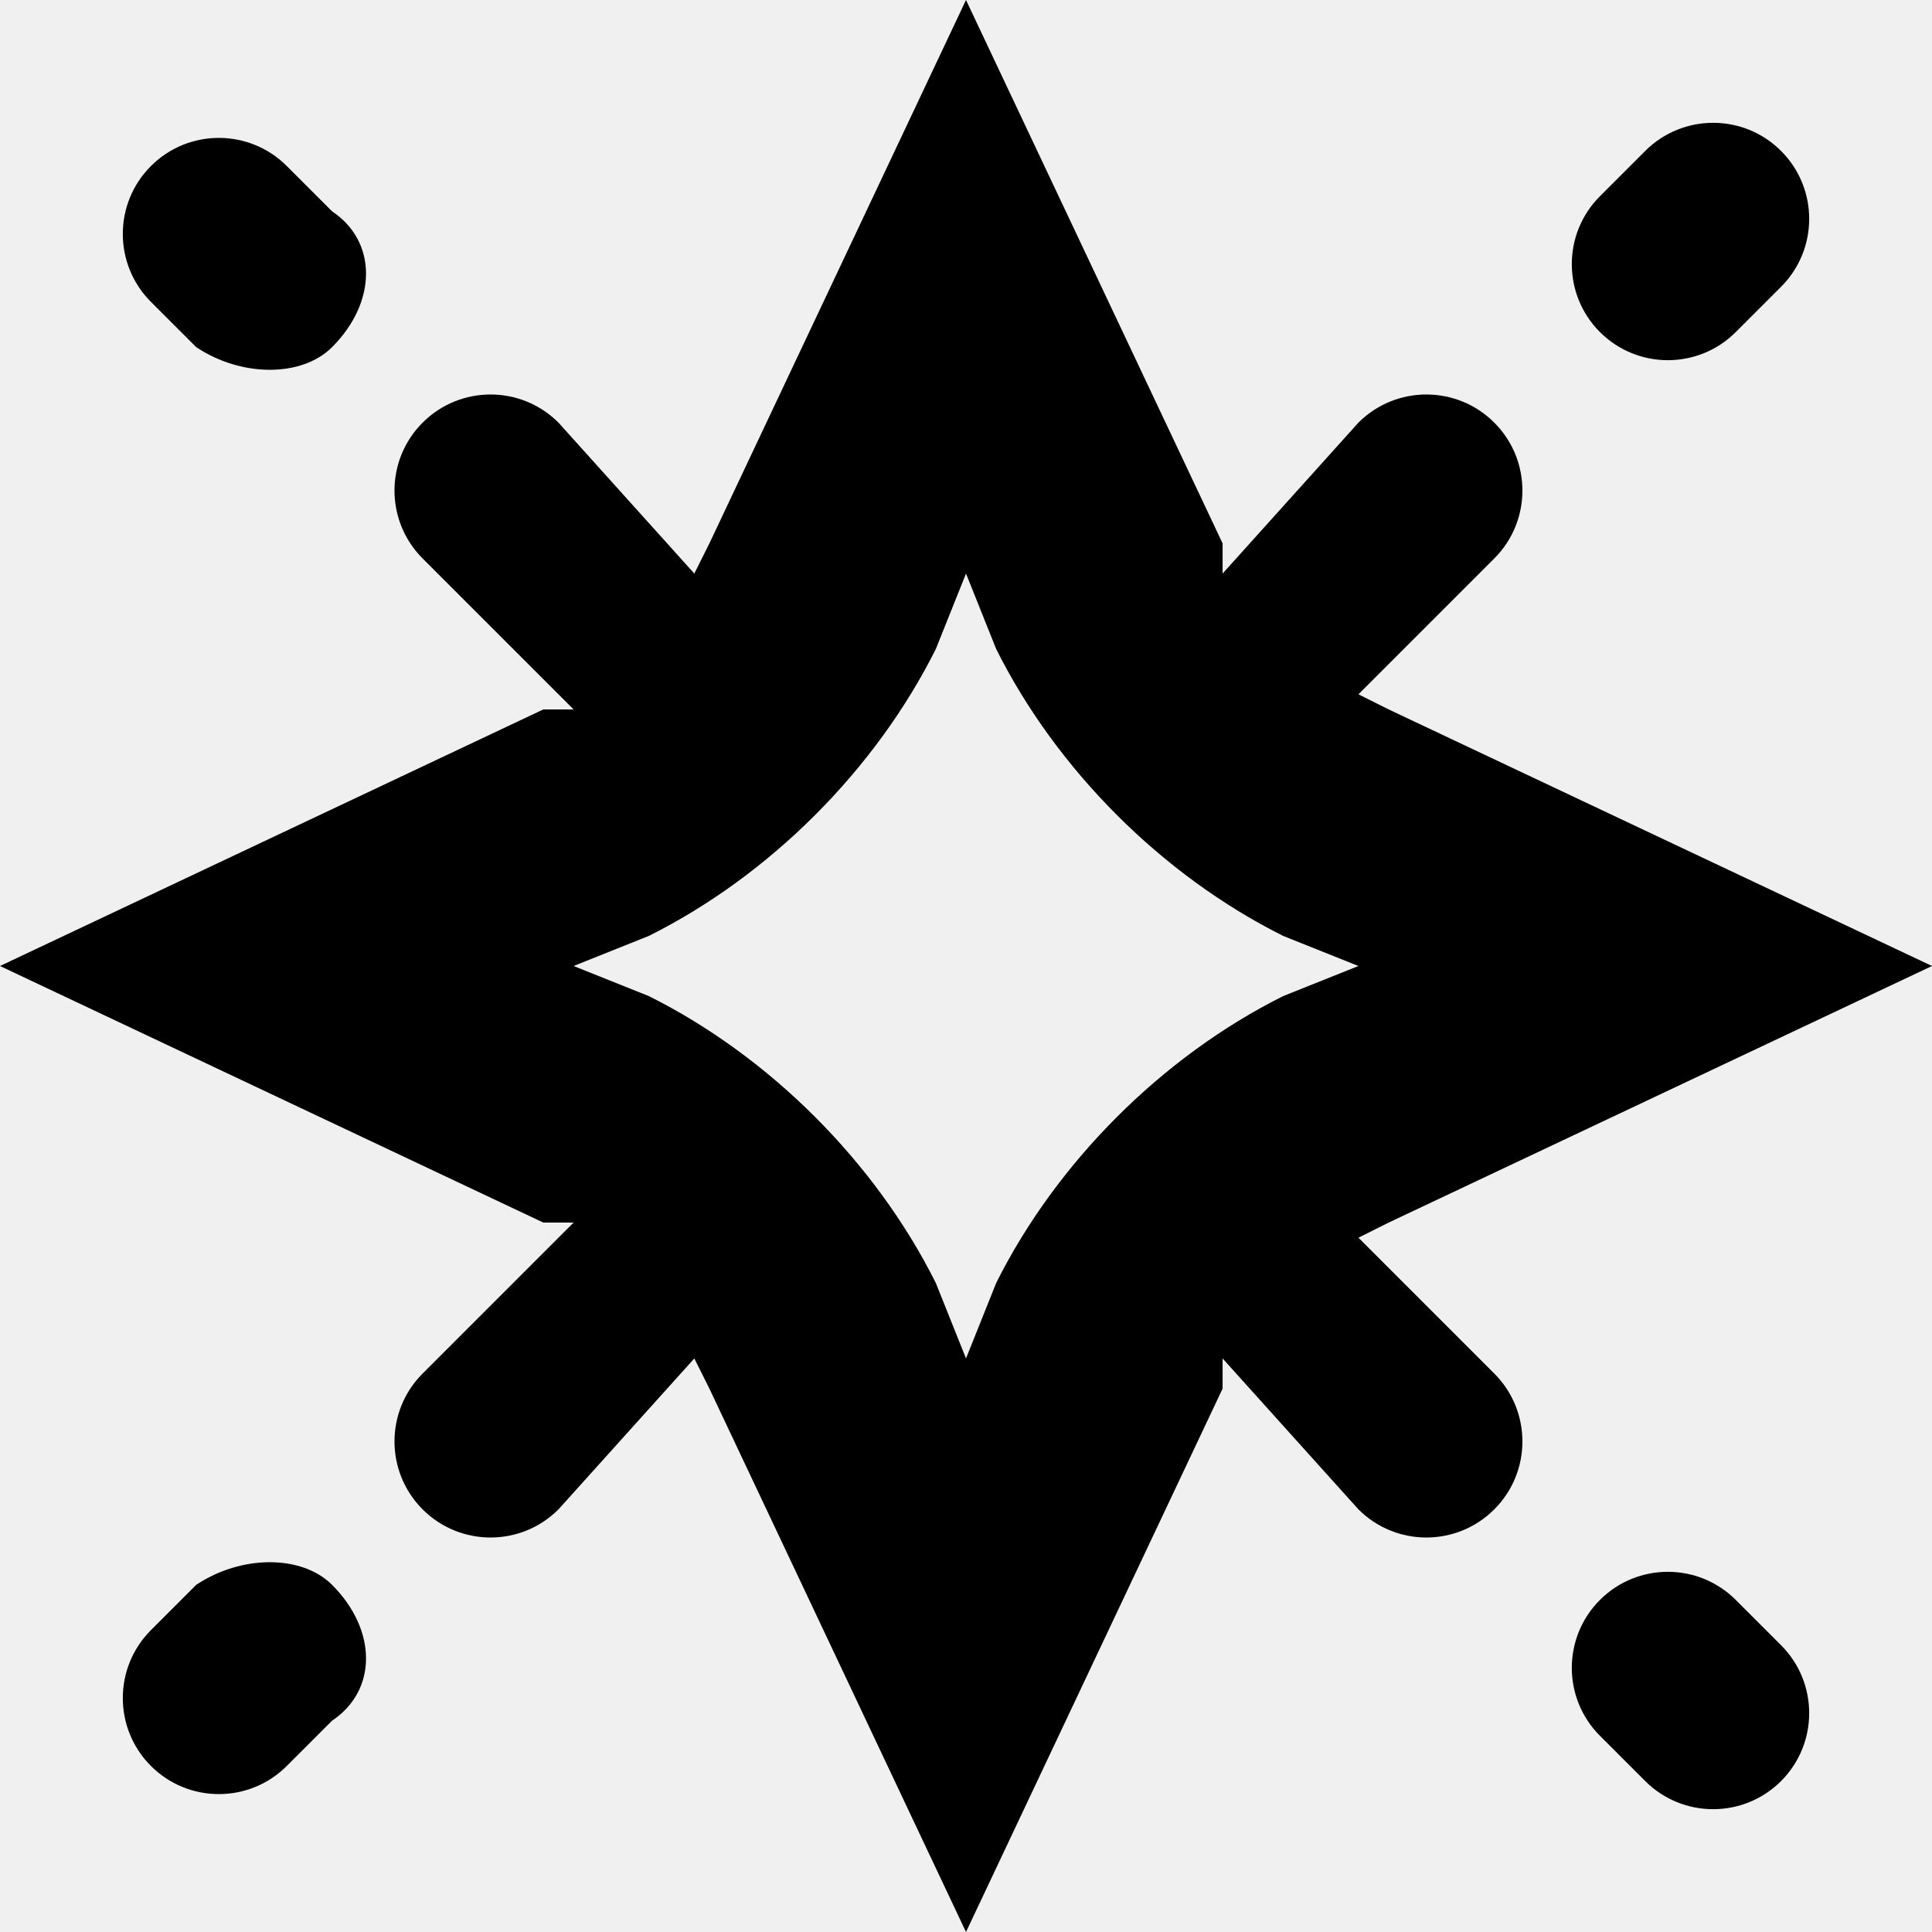
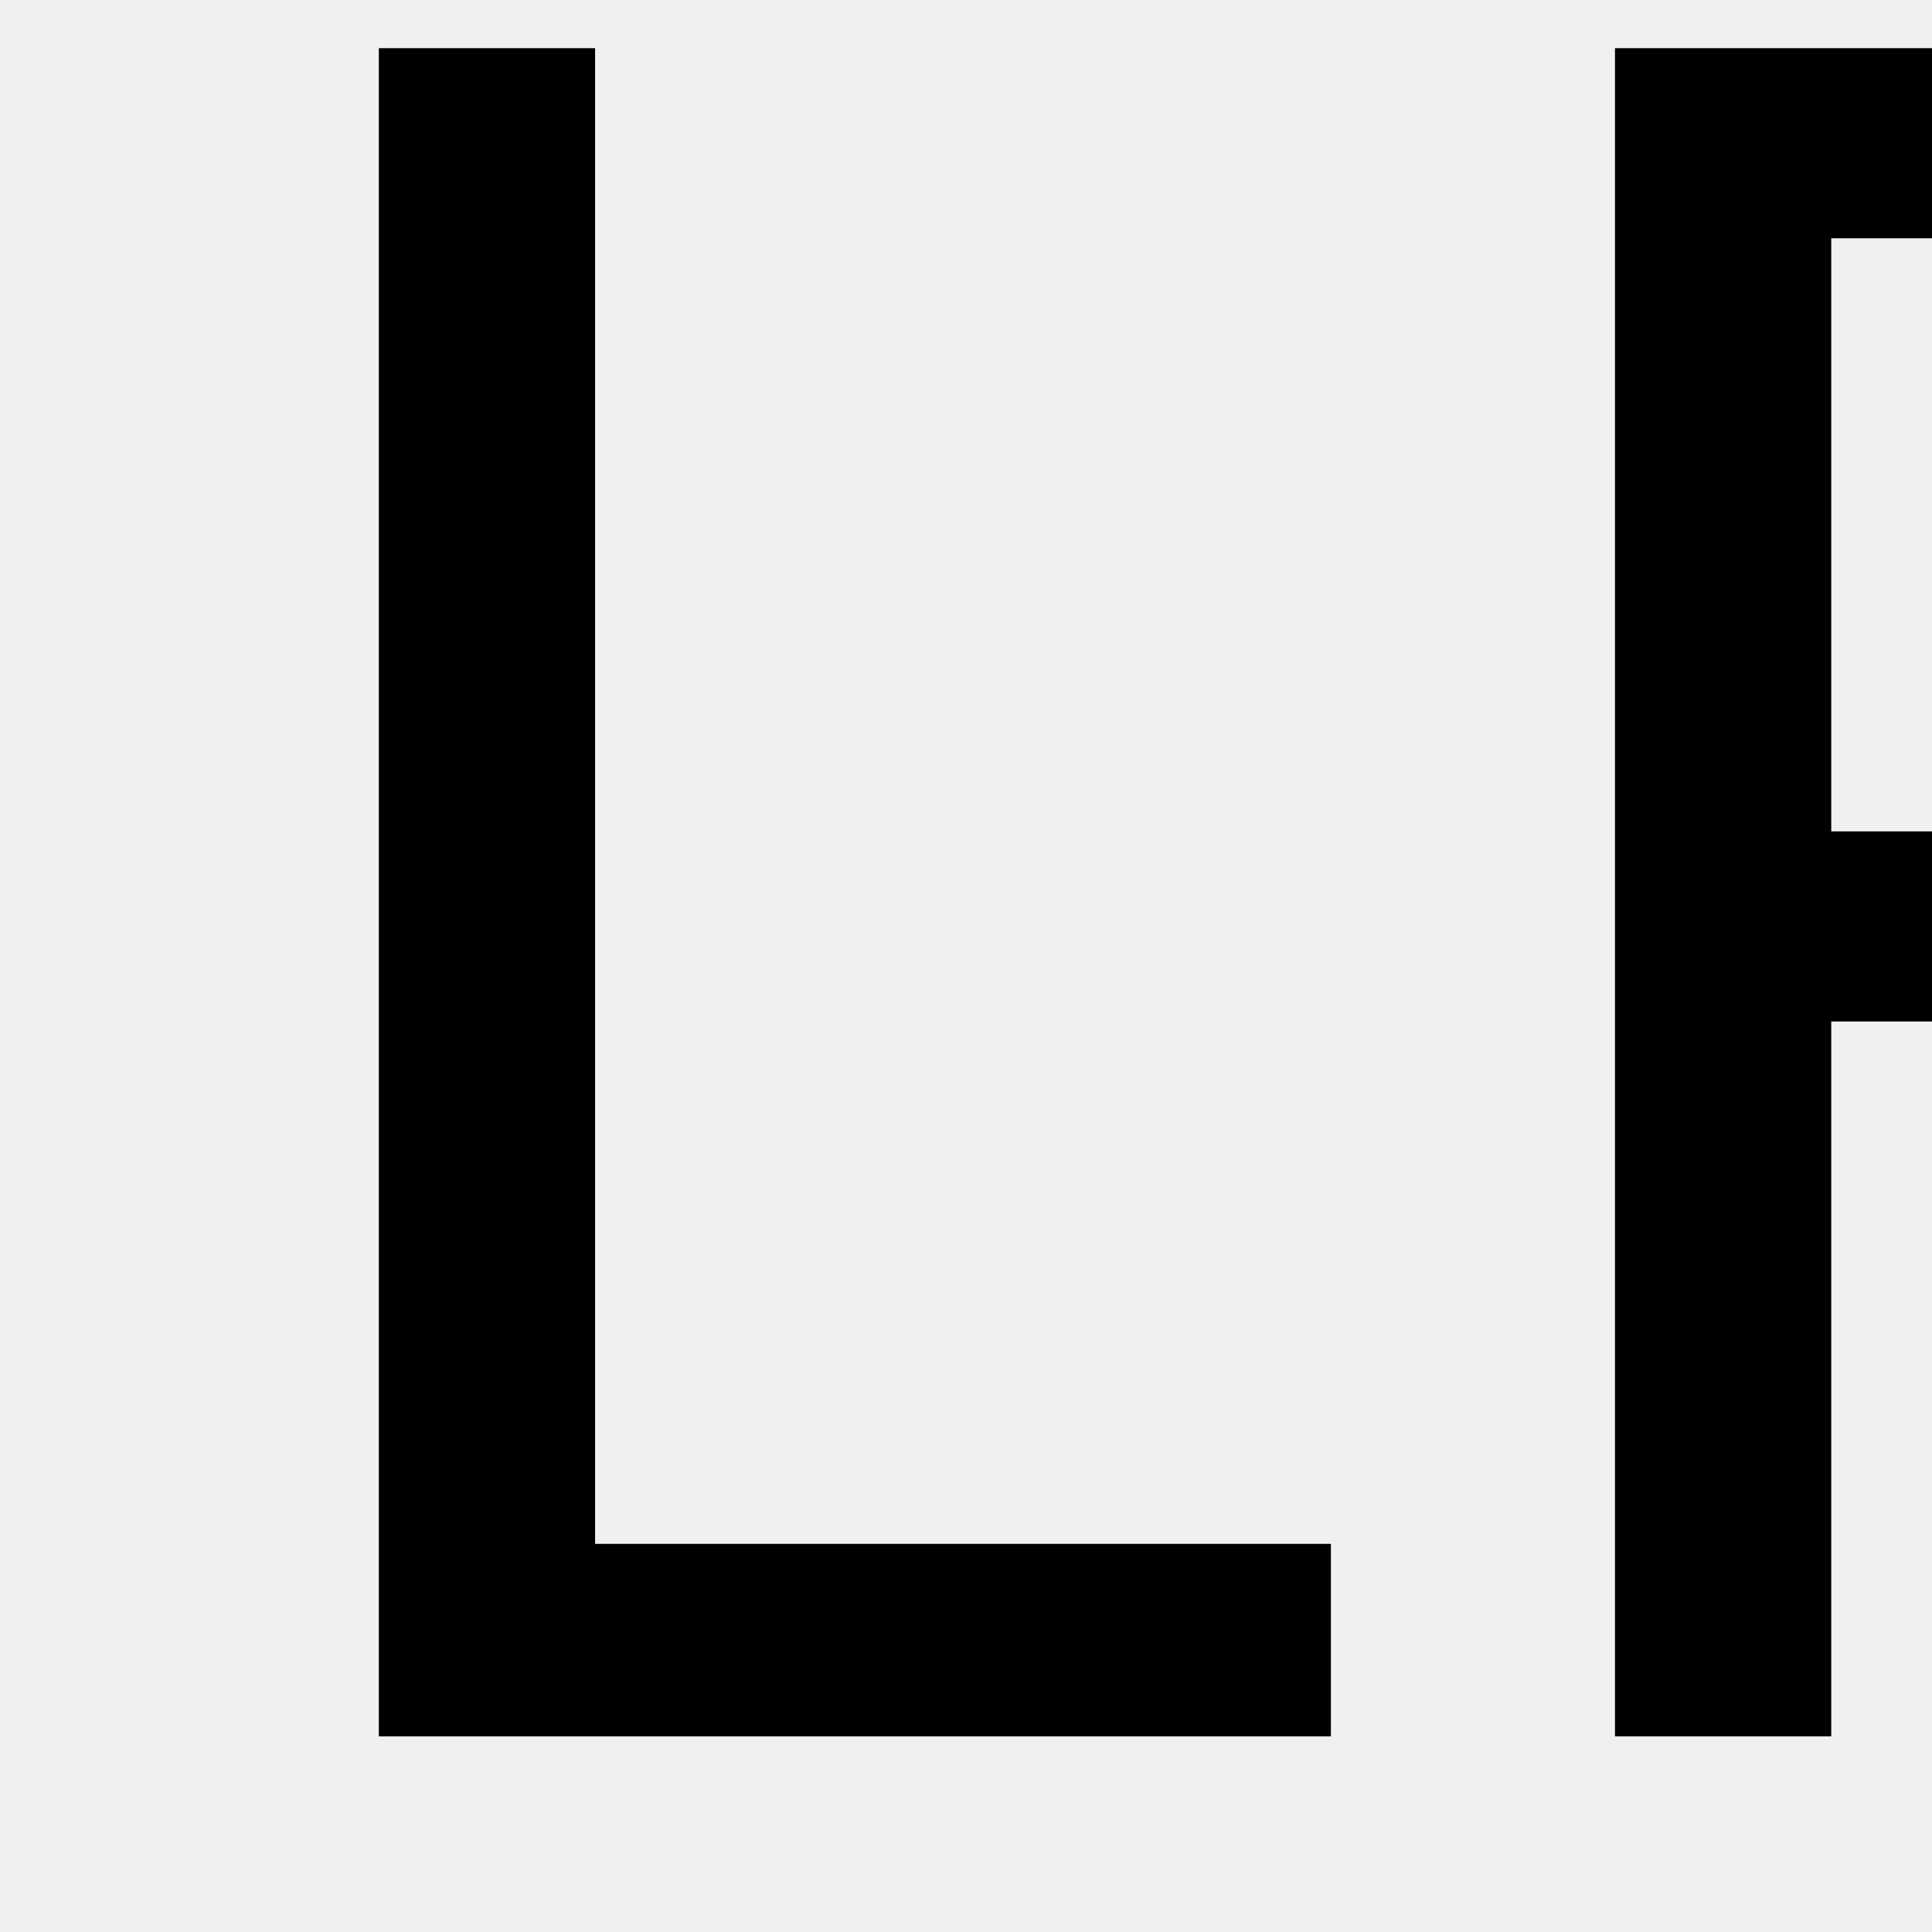
- <svg xmlns="http://www.w3.org/2000/svg" viewBox="0 0 128 128">
-   <path fill-rule="evenodd" d="M81 36 64 0 47 36l-1 2-9-10a6 6 0 0 0-9 9l10 10h-2L0 64l36 17h2L28 91a6 6 0 1 0 9 9l9-10 1 2 17 36 17-36v-2l9 10a6 6 0 1 0 9-9l-9-9 2-1 36-17-36-17-2-1 9-9a6 6 0 1 0-9-9l-9 10v-2Zm-17 2-2 5c-4 8-11 15-19 19l-5 2 5 2c8 4 15 11 19 19l2 5 2-5c4-8 11-15 19-19l5-2-5-2c-8-4-15-11-19-19l-2-5Z" clip-rule="evenodd" />
-   <path d="M118 19a6 6 0 0 0-9-9l-3 3a6 6 0 1 0 9 9l3-3Zm-96 4c-2 2-6 2-9 0l-3-3a6 6 0 1 1 9-9l3 3c3 2 3 6 0 9Zm0 82c-2-2-6-2-9 0l-3 3a6 6 0 1 0 9 9l3-3c3-2 3-6 0-9Zm96 4a6 6 0 0 1-9 9l-3-3a6 6 0 1 1 9-9l3 3Z" />
-   <style>path{fill:#000}@media (prefers-color-scheme:dark){path{fill:#fff}}</style>
+ <svg xmlns="http://www.w3.org/2000/svg" version="1.1" id="图层_1" x="0px" y="0px" viewBox="0 0 128 128" style="enable-background:new 0 0 128 128;" xml:space="preserve">
+   <style type="text/css">
+ 	.st0{stroke:#000000;stroke-width:0.25;stroke-miterlimit:10;}
+ 	.st1{font-family:'Mistral';}
+ 	.st2{font-size:156.296px;}
+ </style>
+   <text transform="matrix(1 0 0 1 10.0669 114.9102)" class="st0 st1 st2">LF</text>
</svg>
